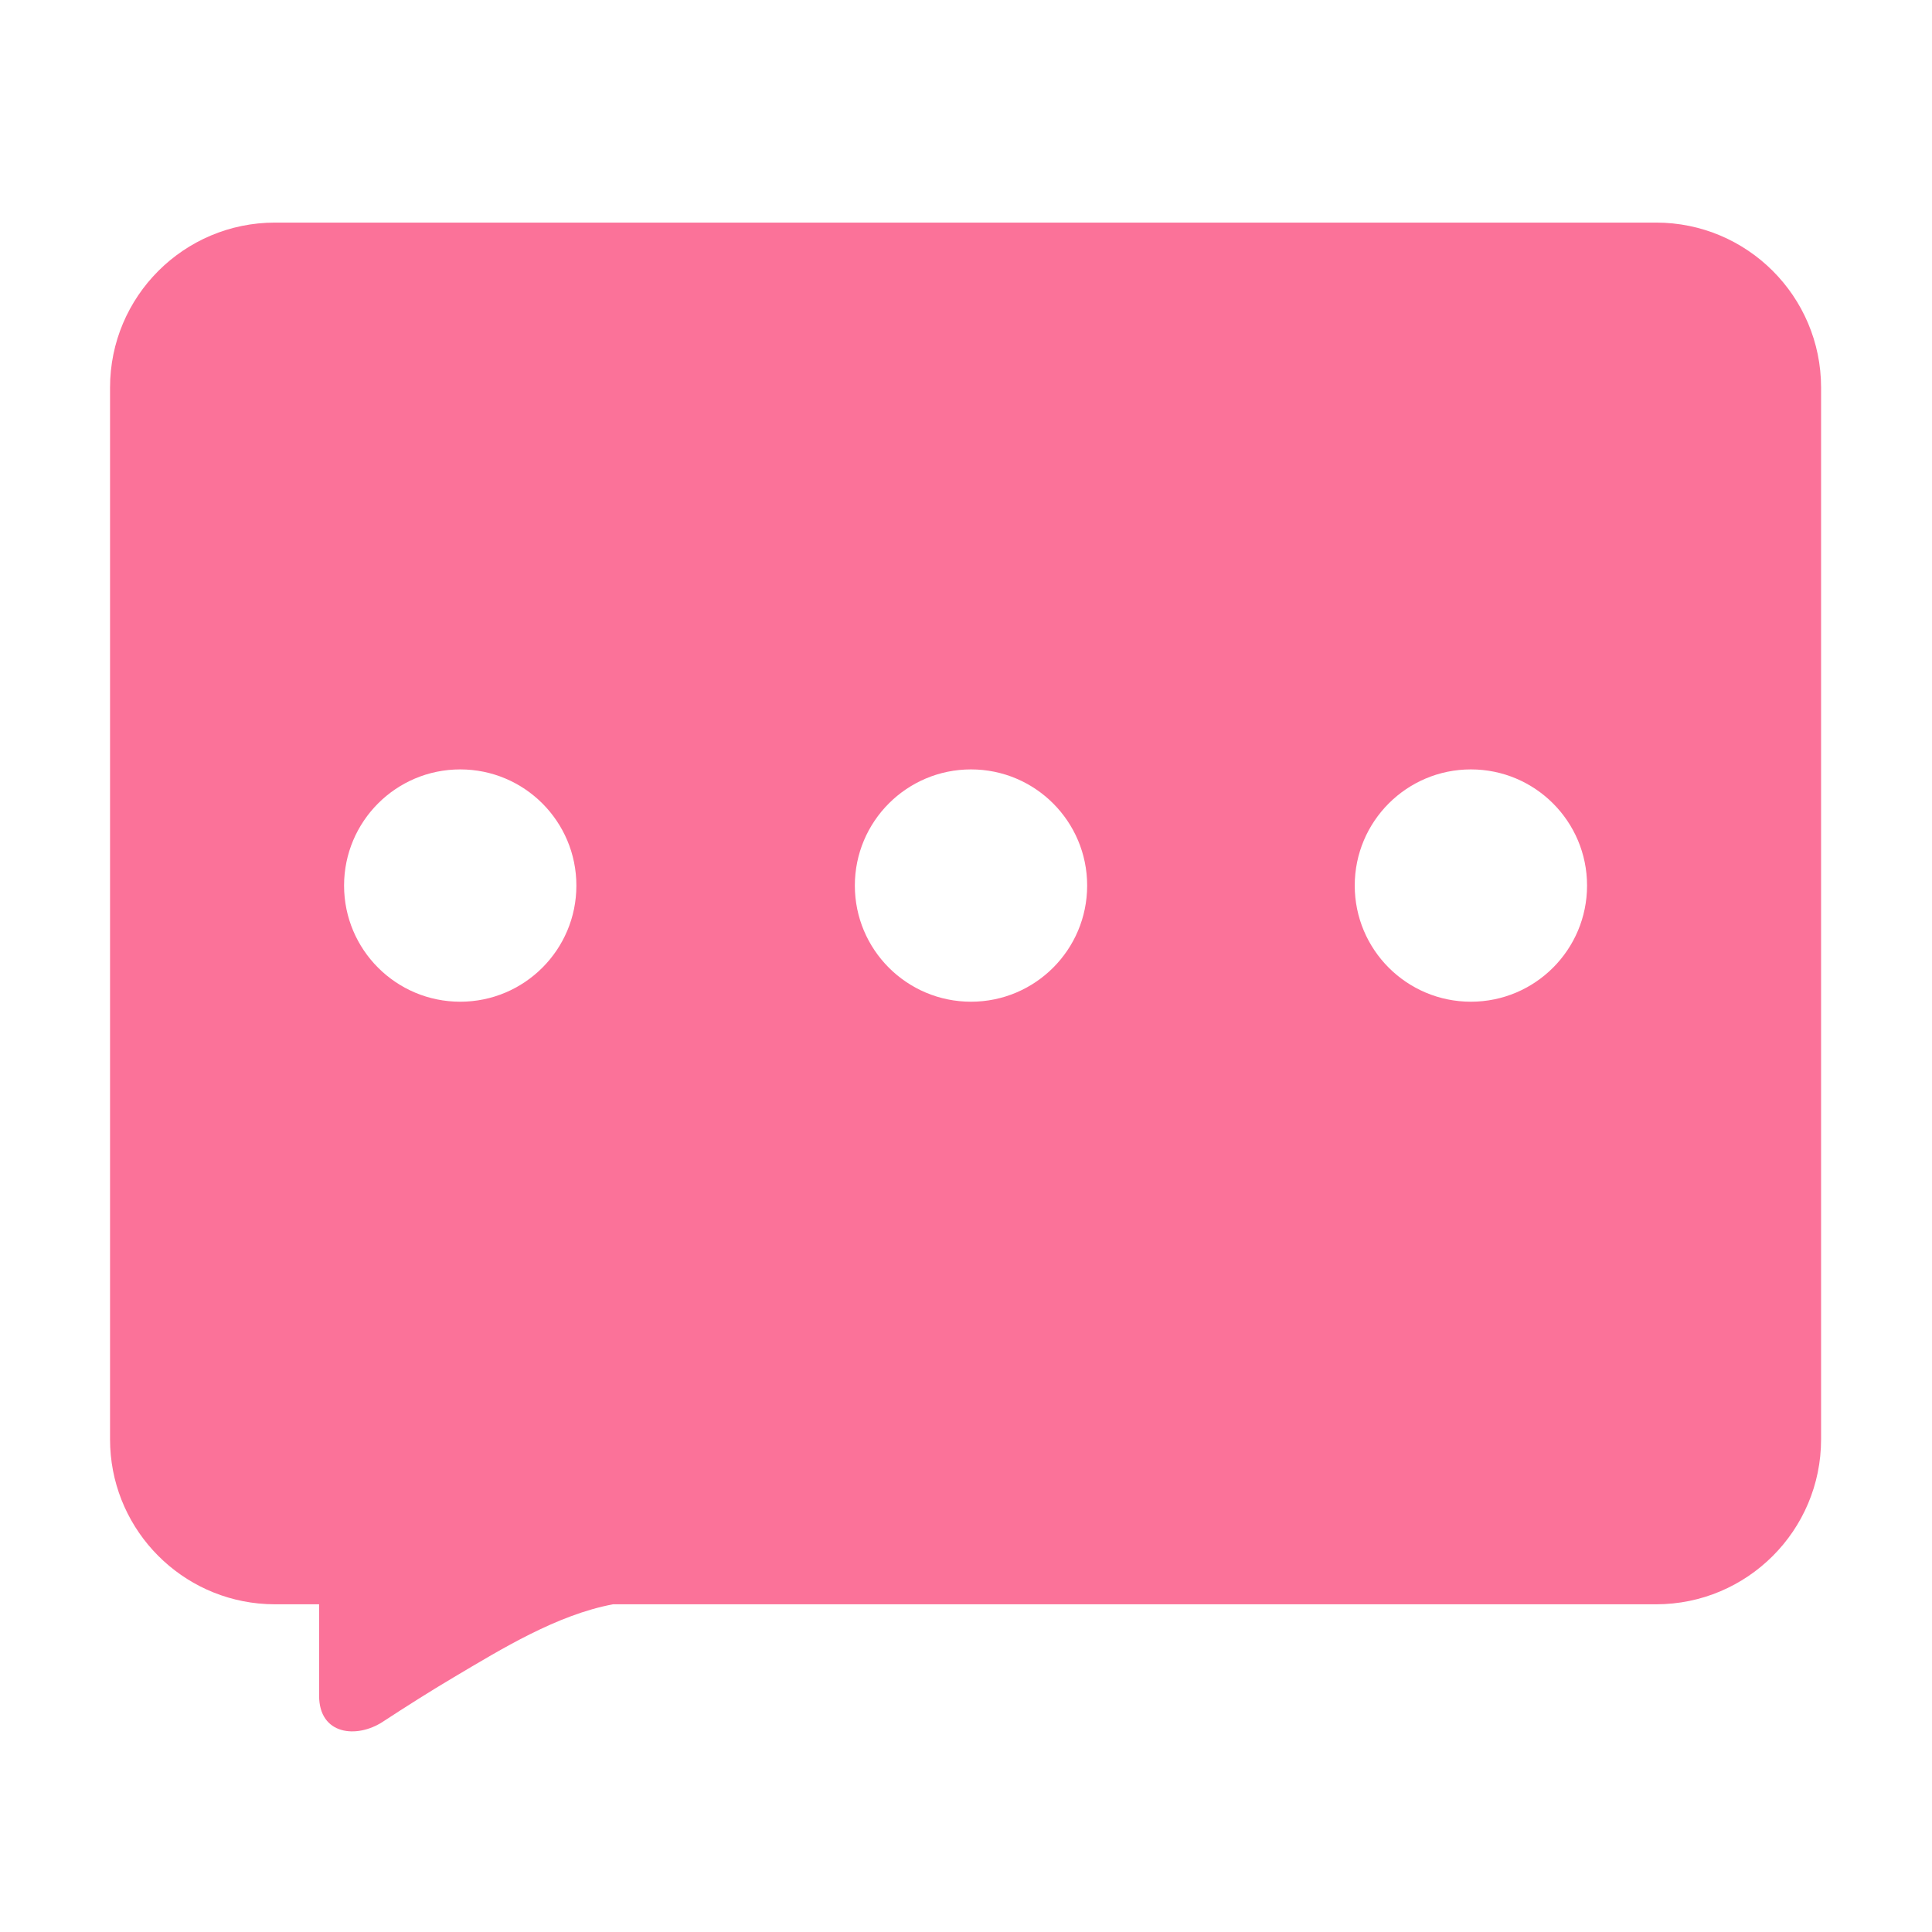
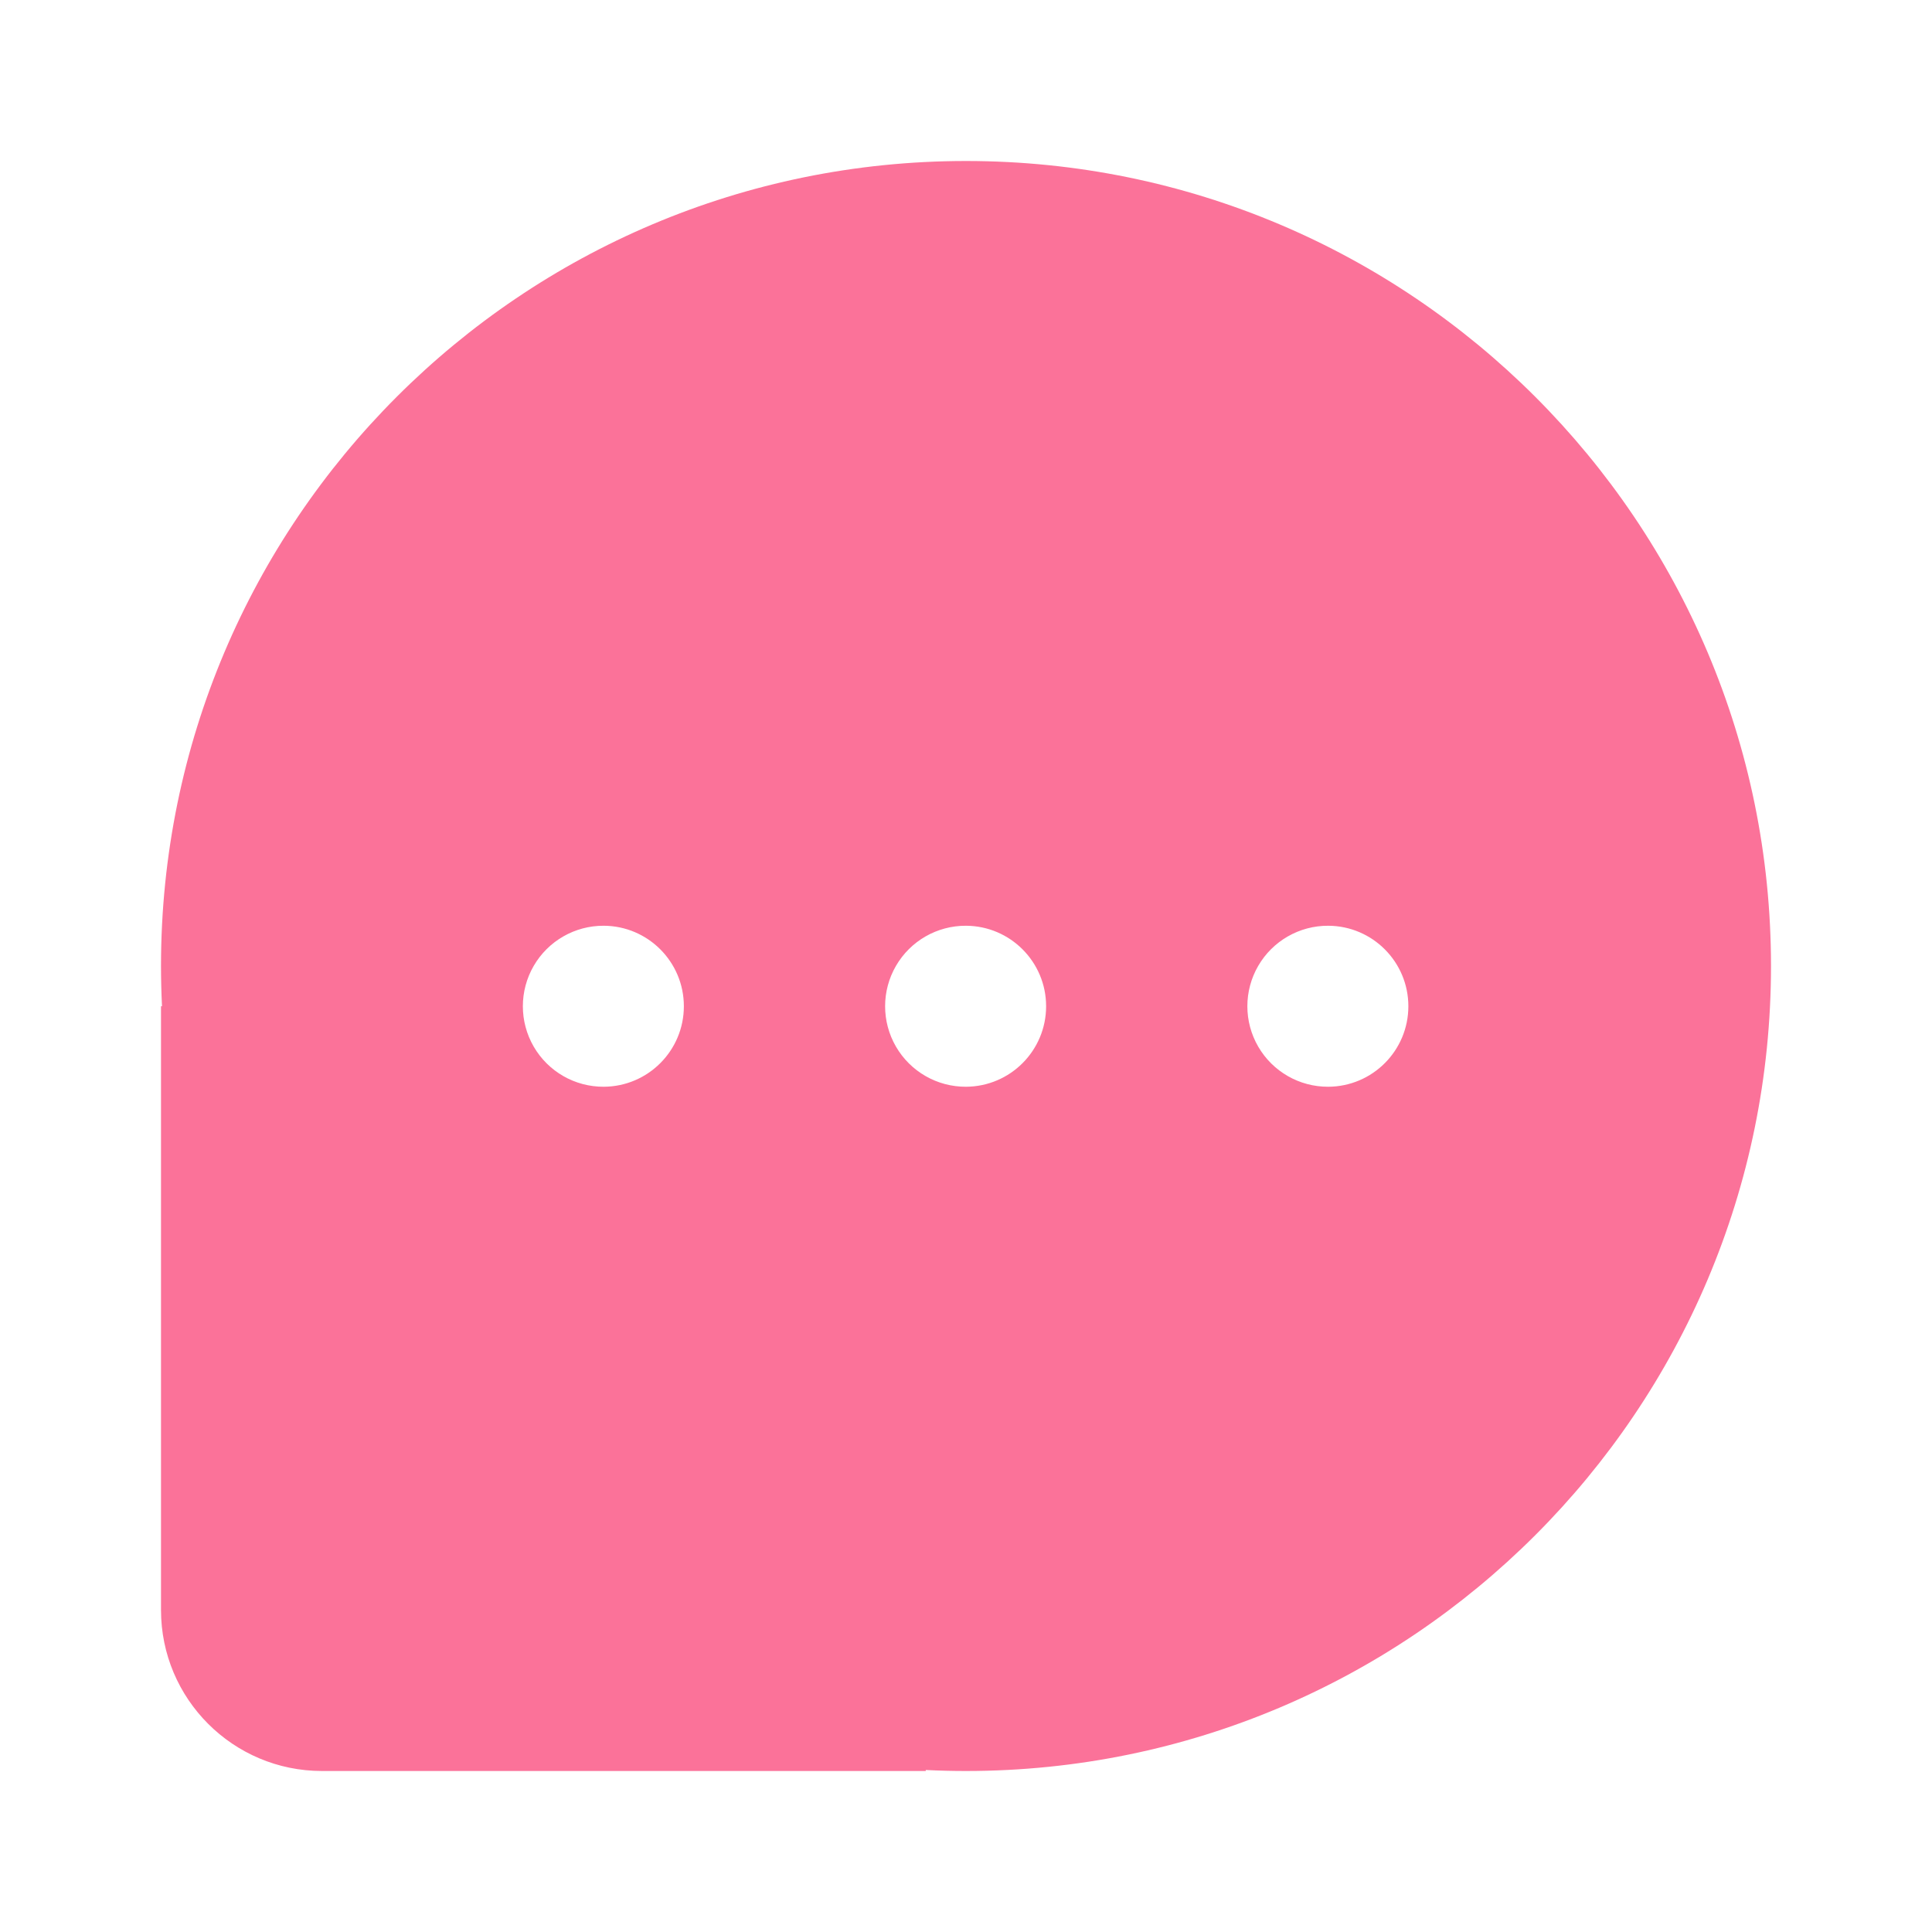
- <svg xmlns="http://www.w3.org/2000/svg" t="1608284785192" class="icon" viewBox="0 0 1024 1024" version="1.1" fill="#FB7299" p-id="4161" width="200" height="200">
+ <svg xmlns="http://www.w3.org/2000/svg" t="1608450704477" class="icon" viewBox="0 0 1024 1024" version="1.1" p-id="2036" width="128" height="128">
  <defs>
    <style type="text/css" />
  </defs>
-   <path d="M877.771 117.979 145.767 117.979c-48.292 0-87.442 39.15-87.442 87.442l0 557.445c0 45.319 34.483 82.594 78.641 87.005 2.895 0.291 5.828 0.437 8.801 0.437l23.361 0c0 13.396 0 48.223 0 48.413 0 20.892 19.956 22.864 33.736 13.868 12.462-8.142 25.017-16.118 37.818-23.708 25.228-14.949 54.483-32.991 84.234-38.573l95.666 0 457.188 0c48.29 0 87.442-39.15 87.442-87.442l0-557.445C965.213 157.129 926.061 117.979 877.771 117.979zM243.931 530.929c-34.002 0-61.566-27.561-61.566-61.563s27.563-61.566 61.566-61.566 61.563 27.563 61.563 61.566S277.934 530.929 243.931 530.929zM514.653 530.929c-34.002 0-61.566-27.561-61.566-61.563s27.563-61.566 61.566-61.566c34 0 61.563 27.563 61.563 61.566S548.653 530.929 514.653 530.929zM779.606 530.929c-34.002 0-61.568-27.561-61.568-61.563s27.566-61.566 61.568-61.566c34.002 0 61.566 27.563 61.566 61.566S813.609 530.929 779.606 530.929z" p-id="4162" />
+   <path d="M512 85.333c235.648 0 426.667 191.019 426.667 426.667s-191.019 426.667-426.667 426.667c-7.147 0-14.251-0.171-21.333-0.533V938.667H170.667a85.333 85.333 0 0 1-85.333-85.333V533.333h0.533A433.749 433.749 0 0 1 85.333 512C85.333 276.352 276.352 85.333 512 85.333z m-192 405.333a42.667 42.667 0 1 0 0 85.333 42.667 42.667 0 0 0 0-85.333z m192 0a42.667 42.667 0 1 0 0 85.333 42.667 42.667 0 0 0 0-85.333z m192 0a42.667 42.667 0 1 0 0 85.333 42.667 42.667 0 0 0 0-85.333z" fill="#FB7299" p-id="2037" />
</svg>
